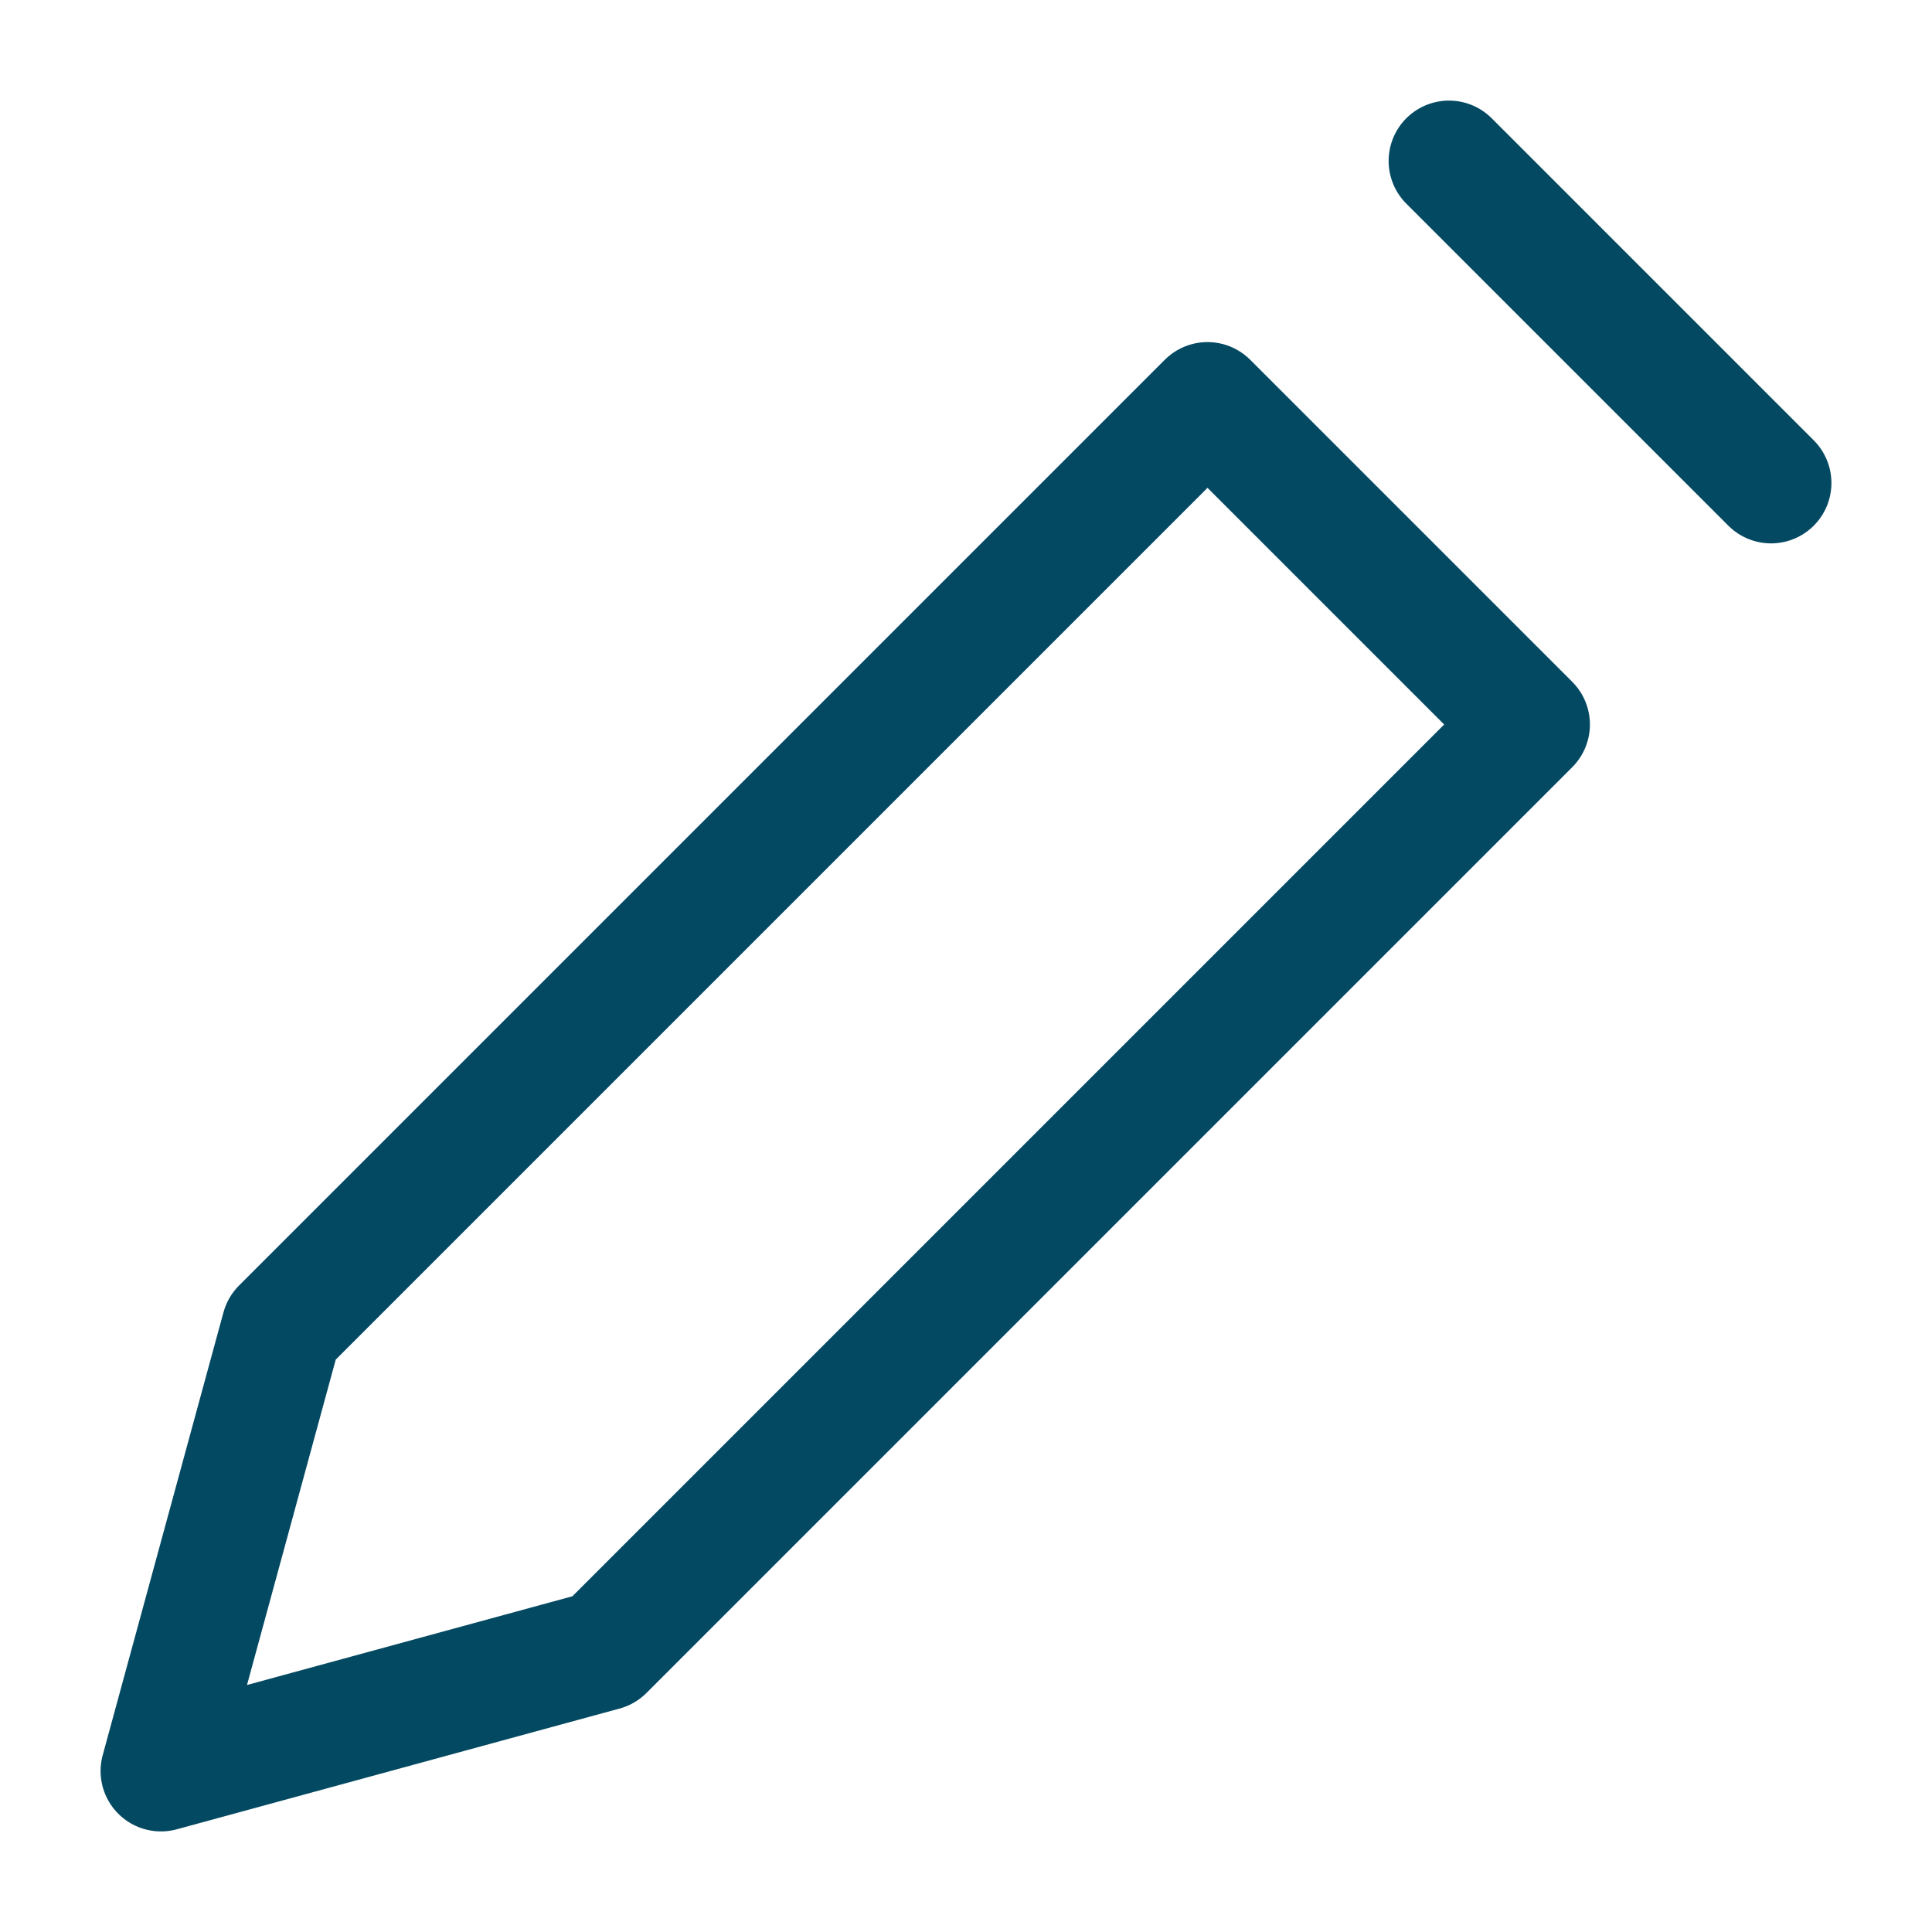
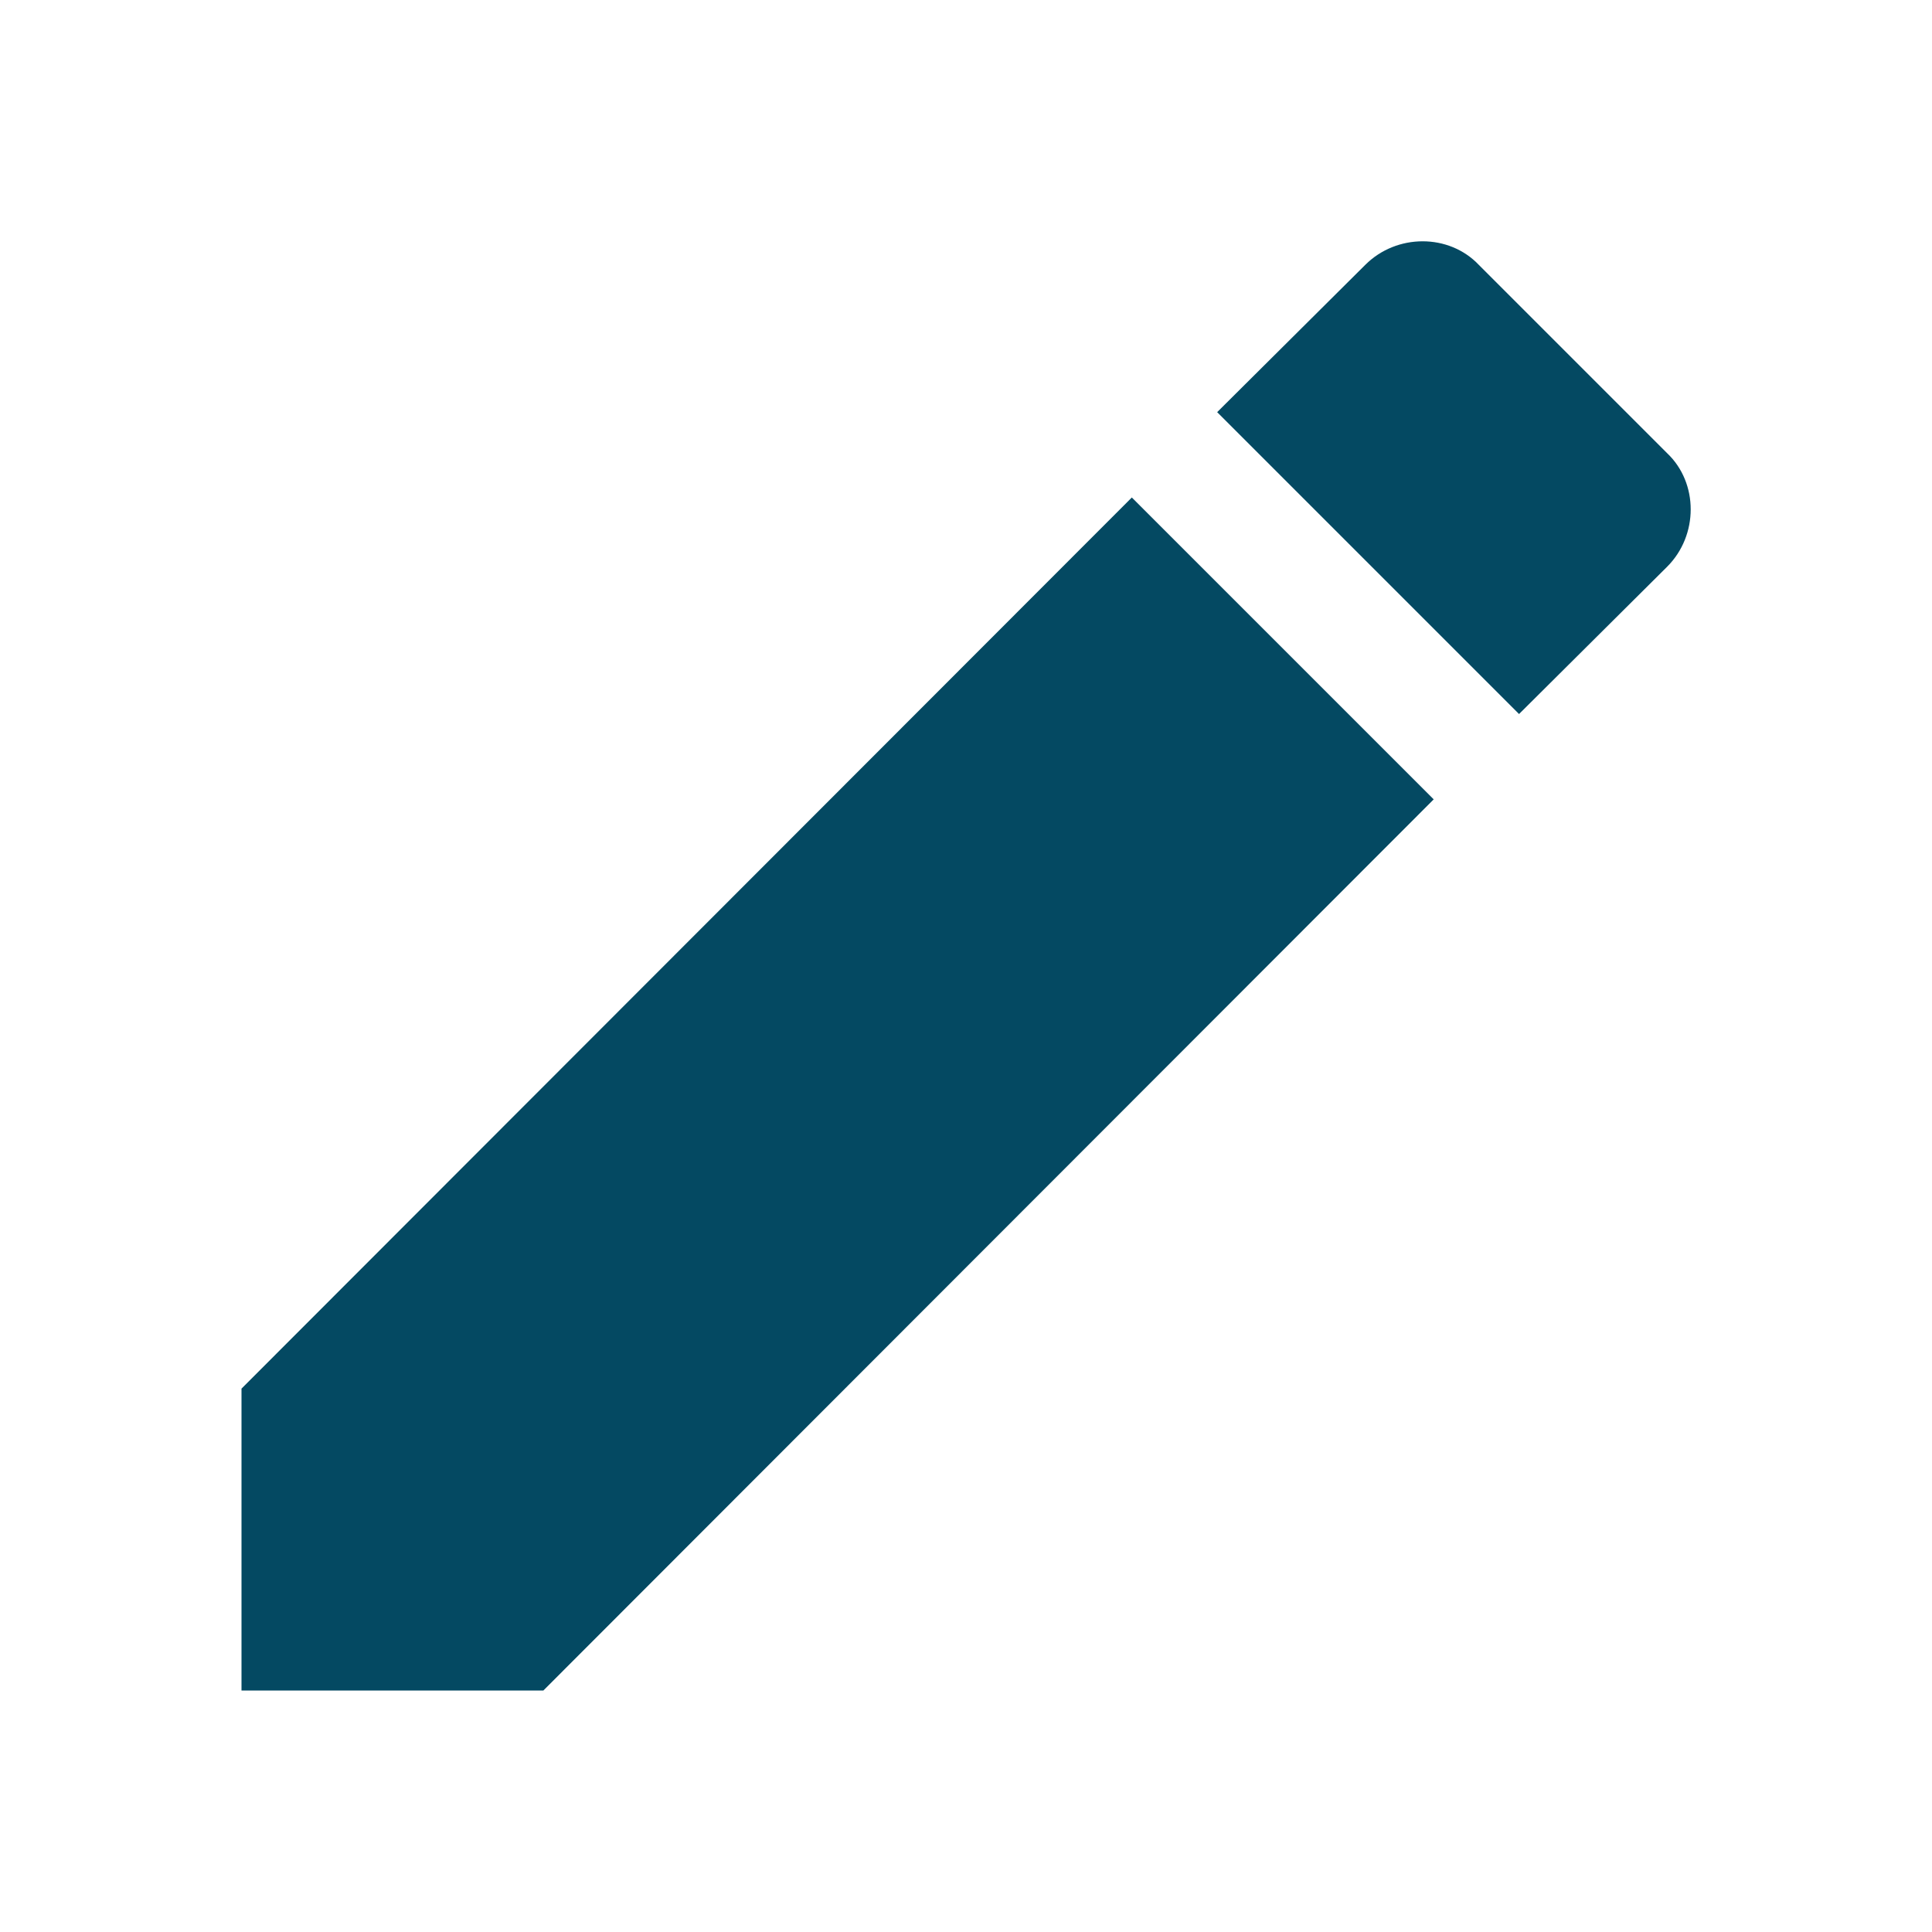
- <svg xmlns="http://www.w3.org/2000/svg" width="16" height="16" viewBox="0 0 16 16" fill="none">
-   <path d="M12 1.333L14.667 4" stroke="#044962" stroke-linecap="round" stroke-linejoin="round" />
-   <path d="M5 13.667L12.667 6L10 3.333L2.333 11L1.333 14.667L5 13.667Z" stroke="#044962" stroke-linecap="round" stroke-linejoin="round" />
+ <svg xmlns="http://www.w3.org/2000/svg" width="24" height="24" viewBox="0 0 24 24" fill="none">
+   <path d="M20.71 7.04C21.1 6.65 21.1 6 20.71 5.63L18.37 3.29C18 2.9 17.35 2.9 16.96 3.29L15.12 5.12L18.87 8.87L20.71 7.04ZM3 17.25V21H6.75L17.81 9.93L14.06 6.18L3 17.25Z" fill="#044962" />
</svg>
